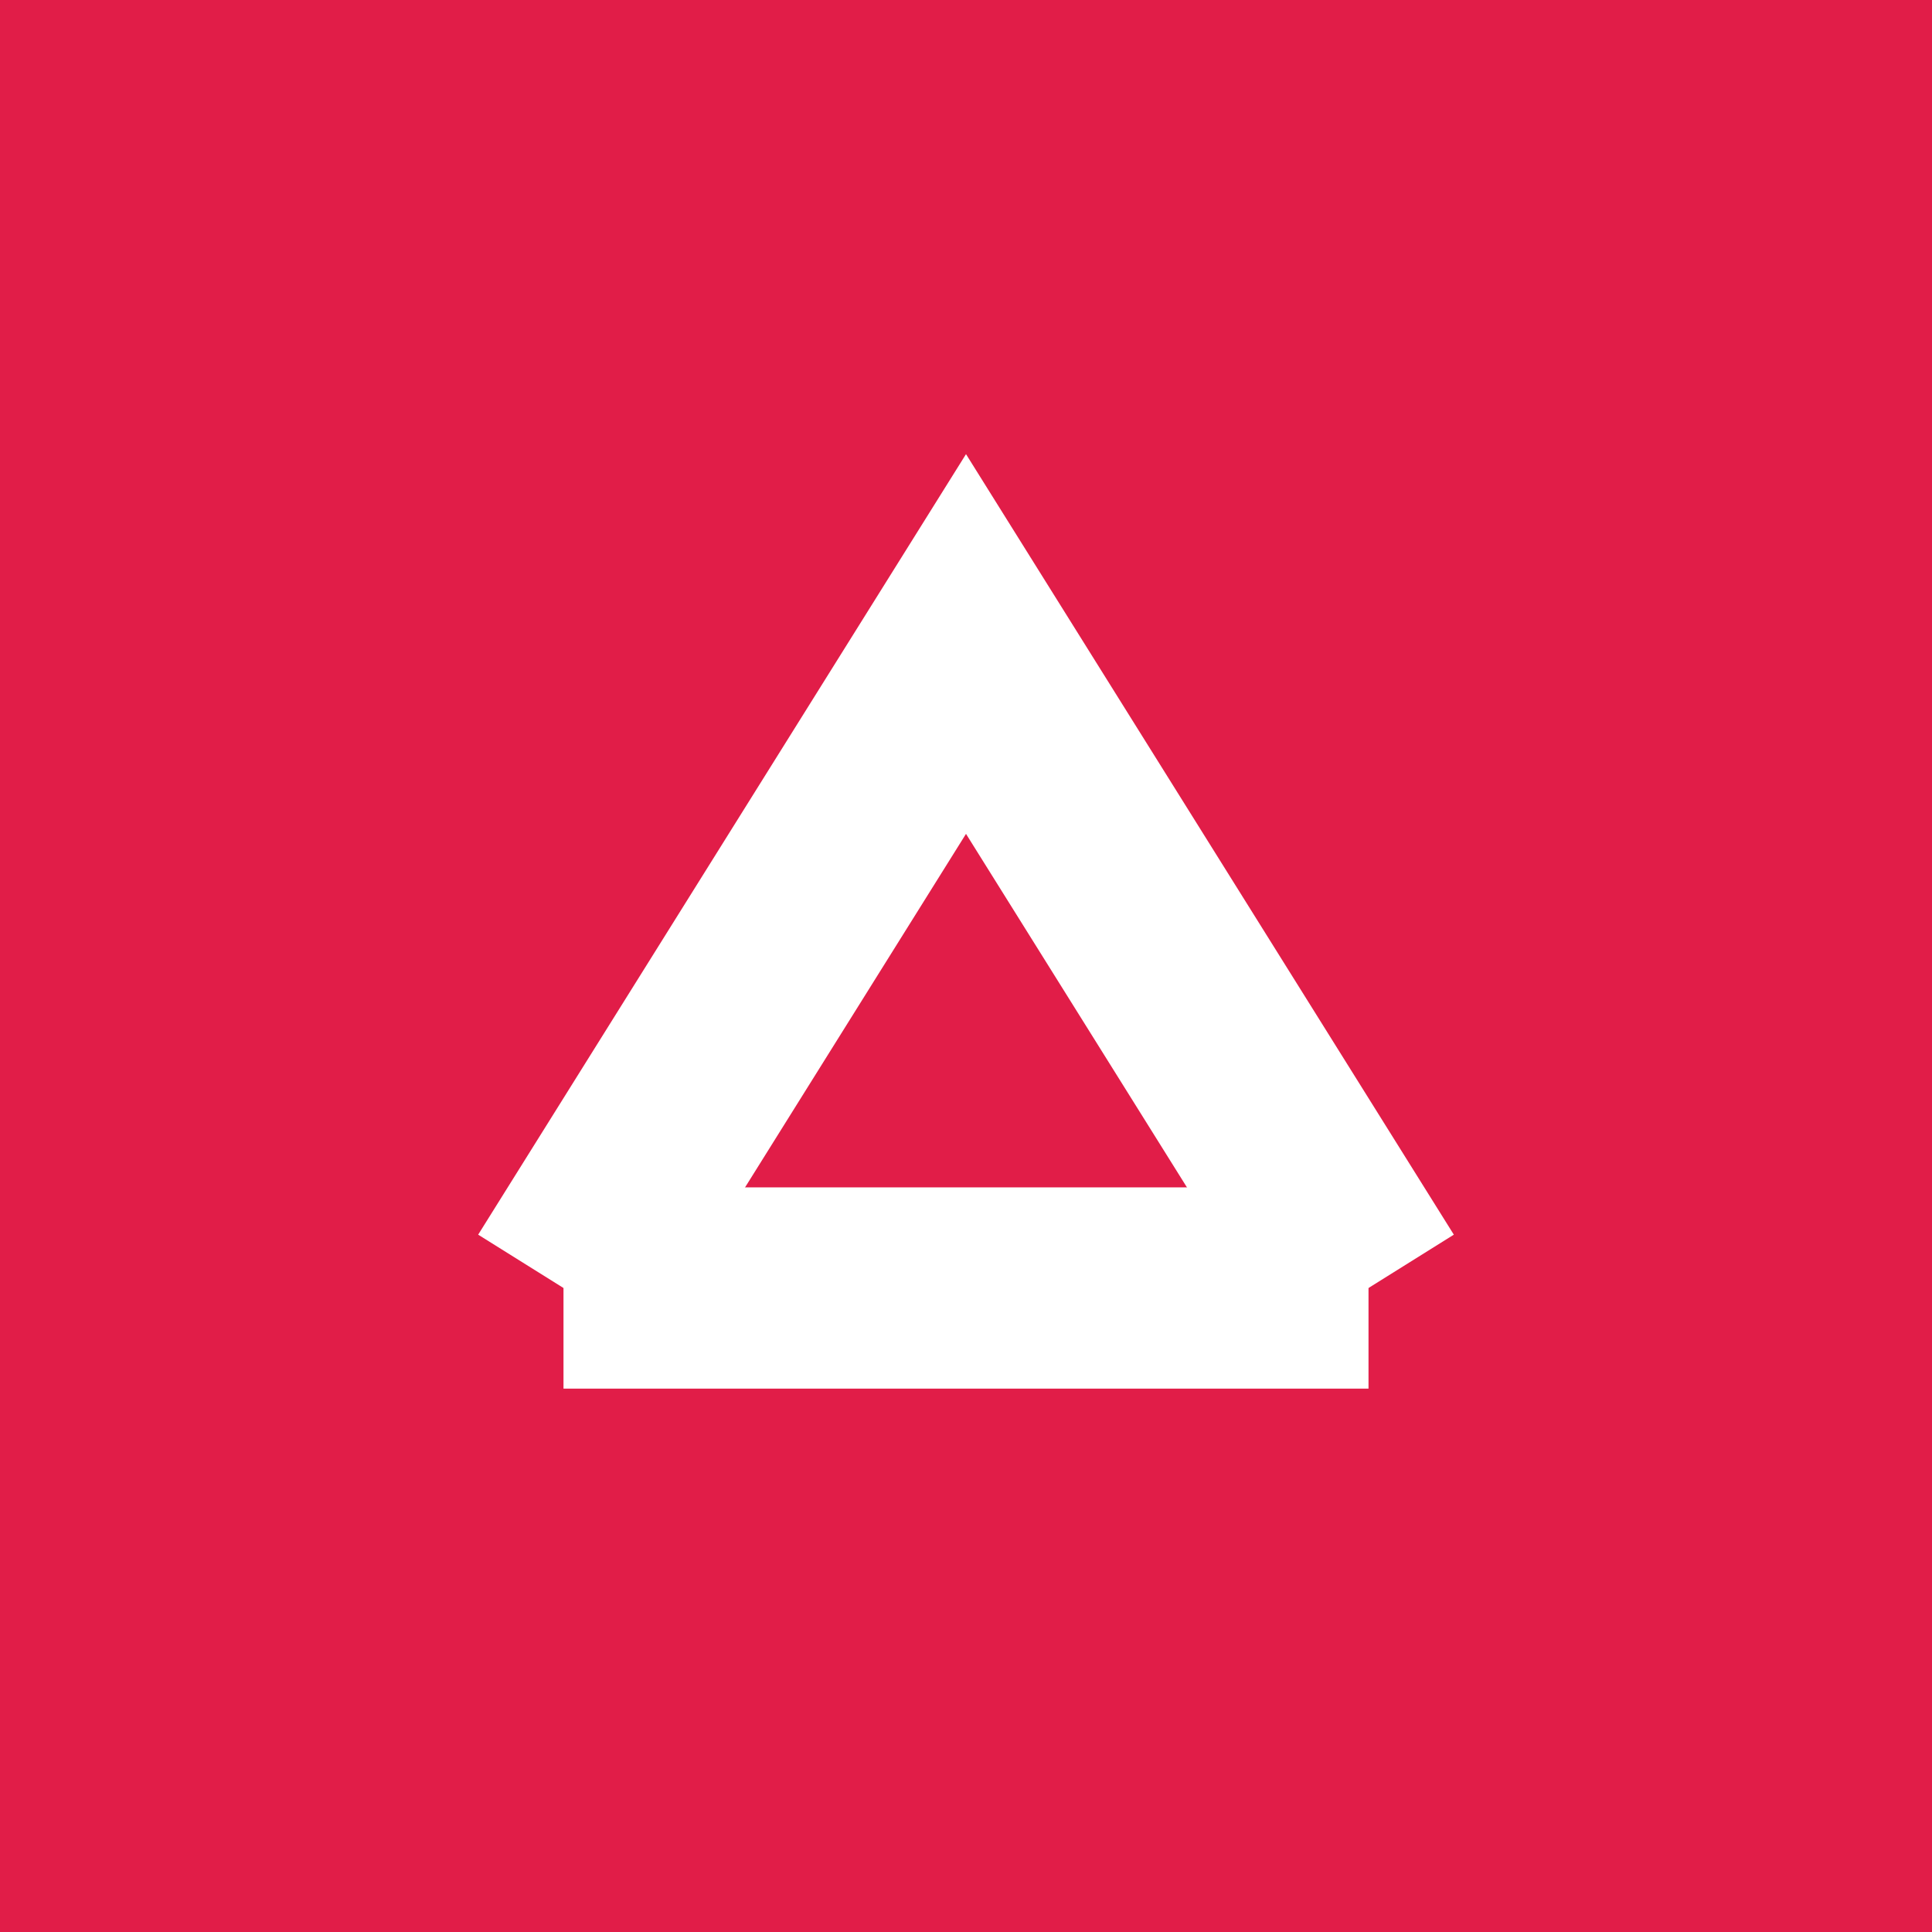
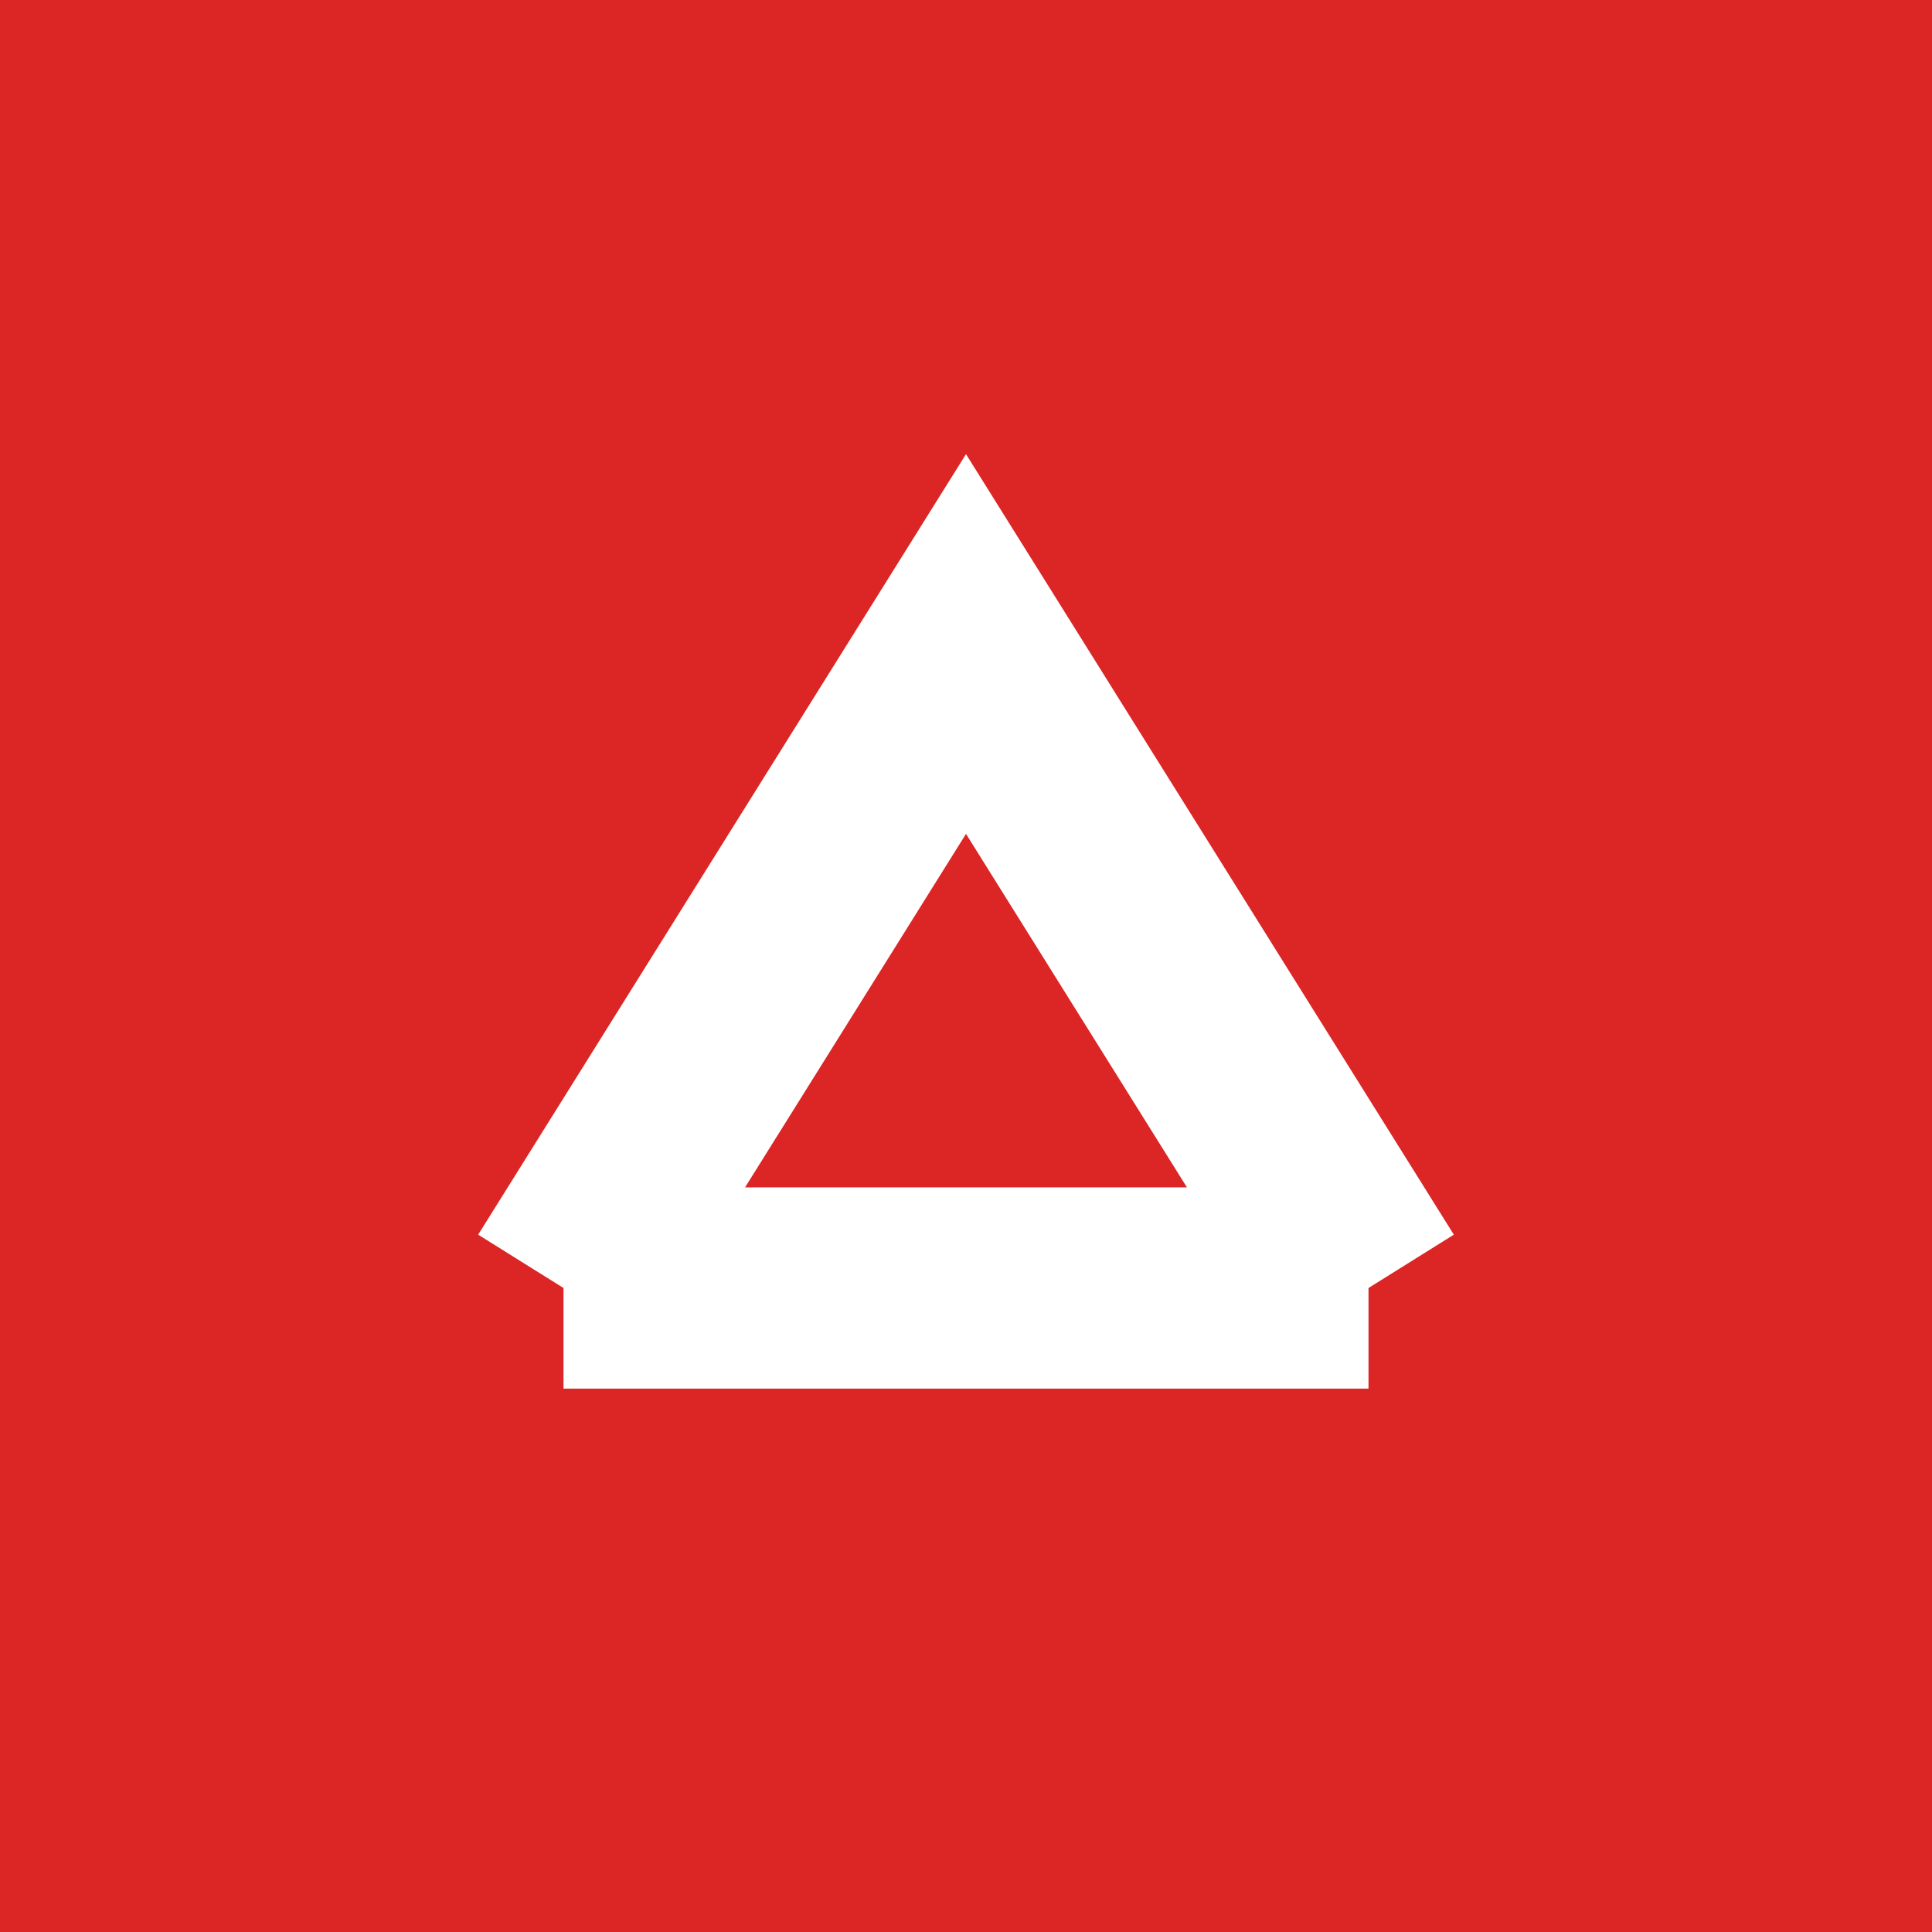
<svg xmlns="http://www.w3.org/2000/svg" width="512px" height="512px" viewBox="0 0 512 512" version="1.1">
  <g id="signal-logo" stroke="none" fill="none" fill-rule="evenodd" stroke-width="1">
    <g id="Group">
-       <rect id="Rectangle" fill="#E11D48" x="0" y="0" width="512" height="512" />
+       <rect id="Rectangle" fill="#DC2626" x="0" y="0" width="512" height="512" />
      <polyline id="Path" stroke="#FFFFFF" stroke-width="53.333" points="149.333 341.333 256 170.667 362.667 341.333" />
      <line x1="149.333" y1="341.333" x2="362.667" y2="341.333" id="Path" stroke="#FFFFFF" stroke-width="53.333" />
    </g>
  </g>
</svg>
